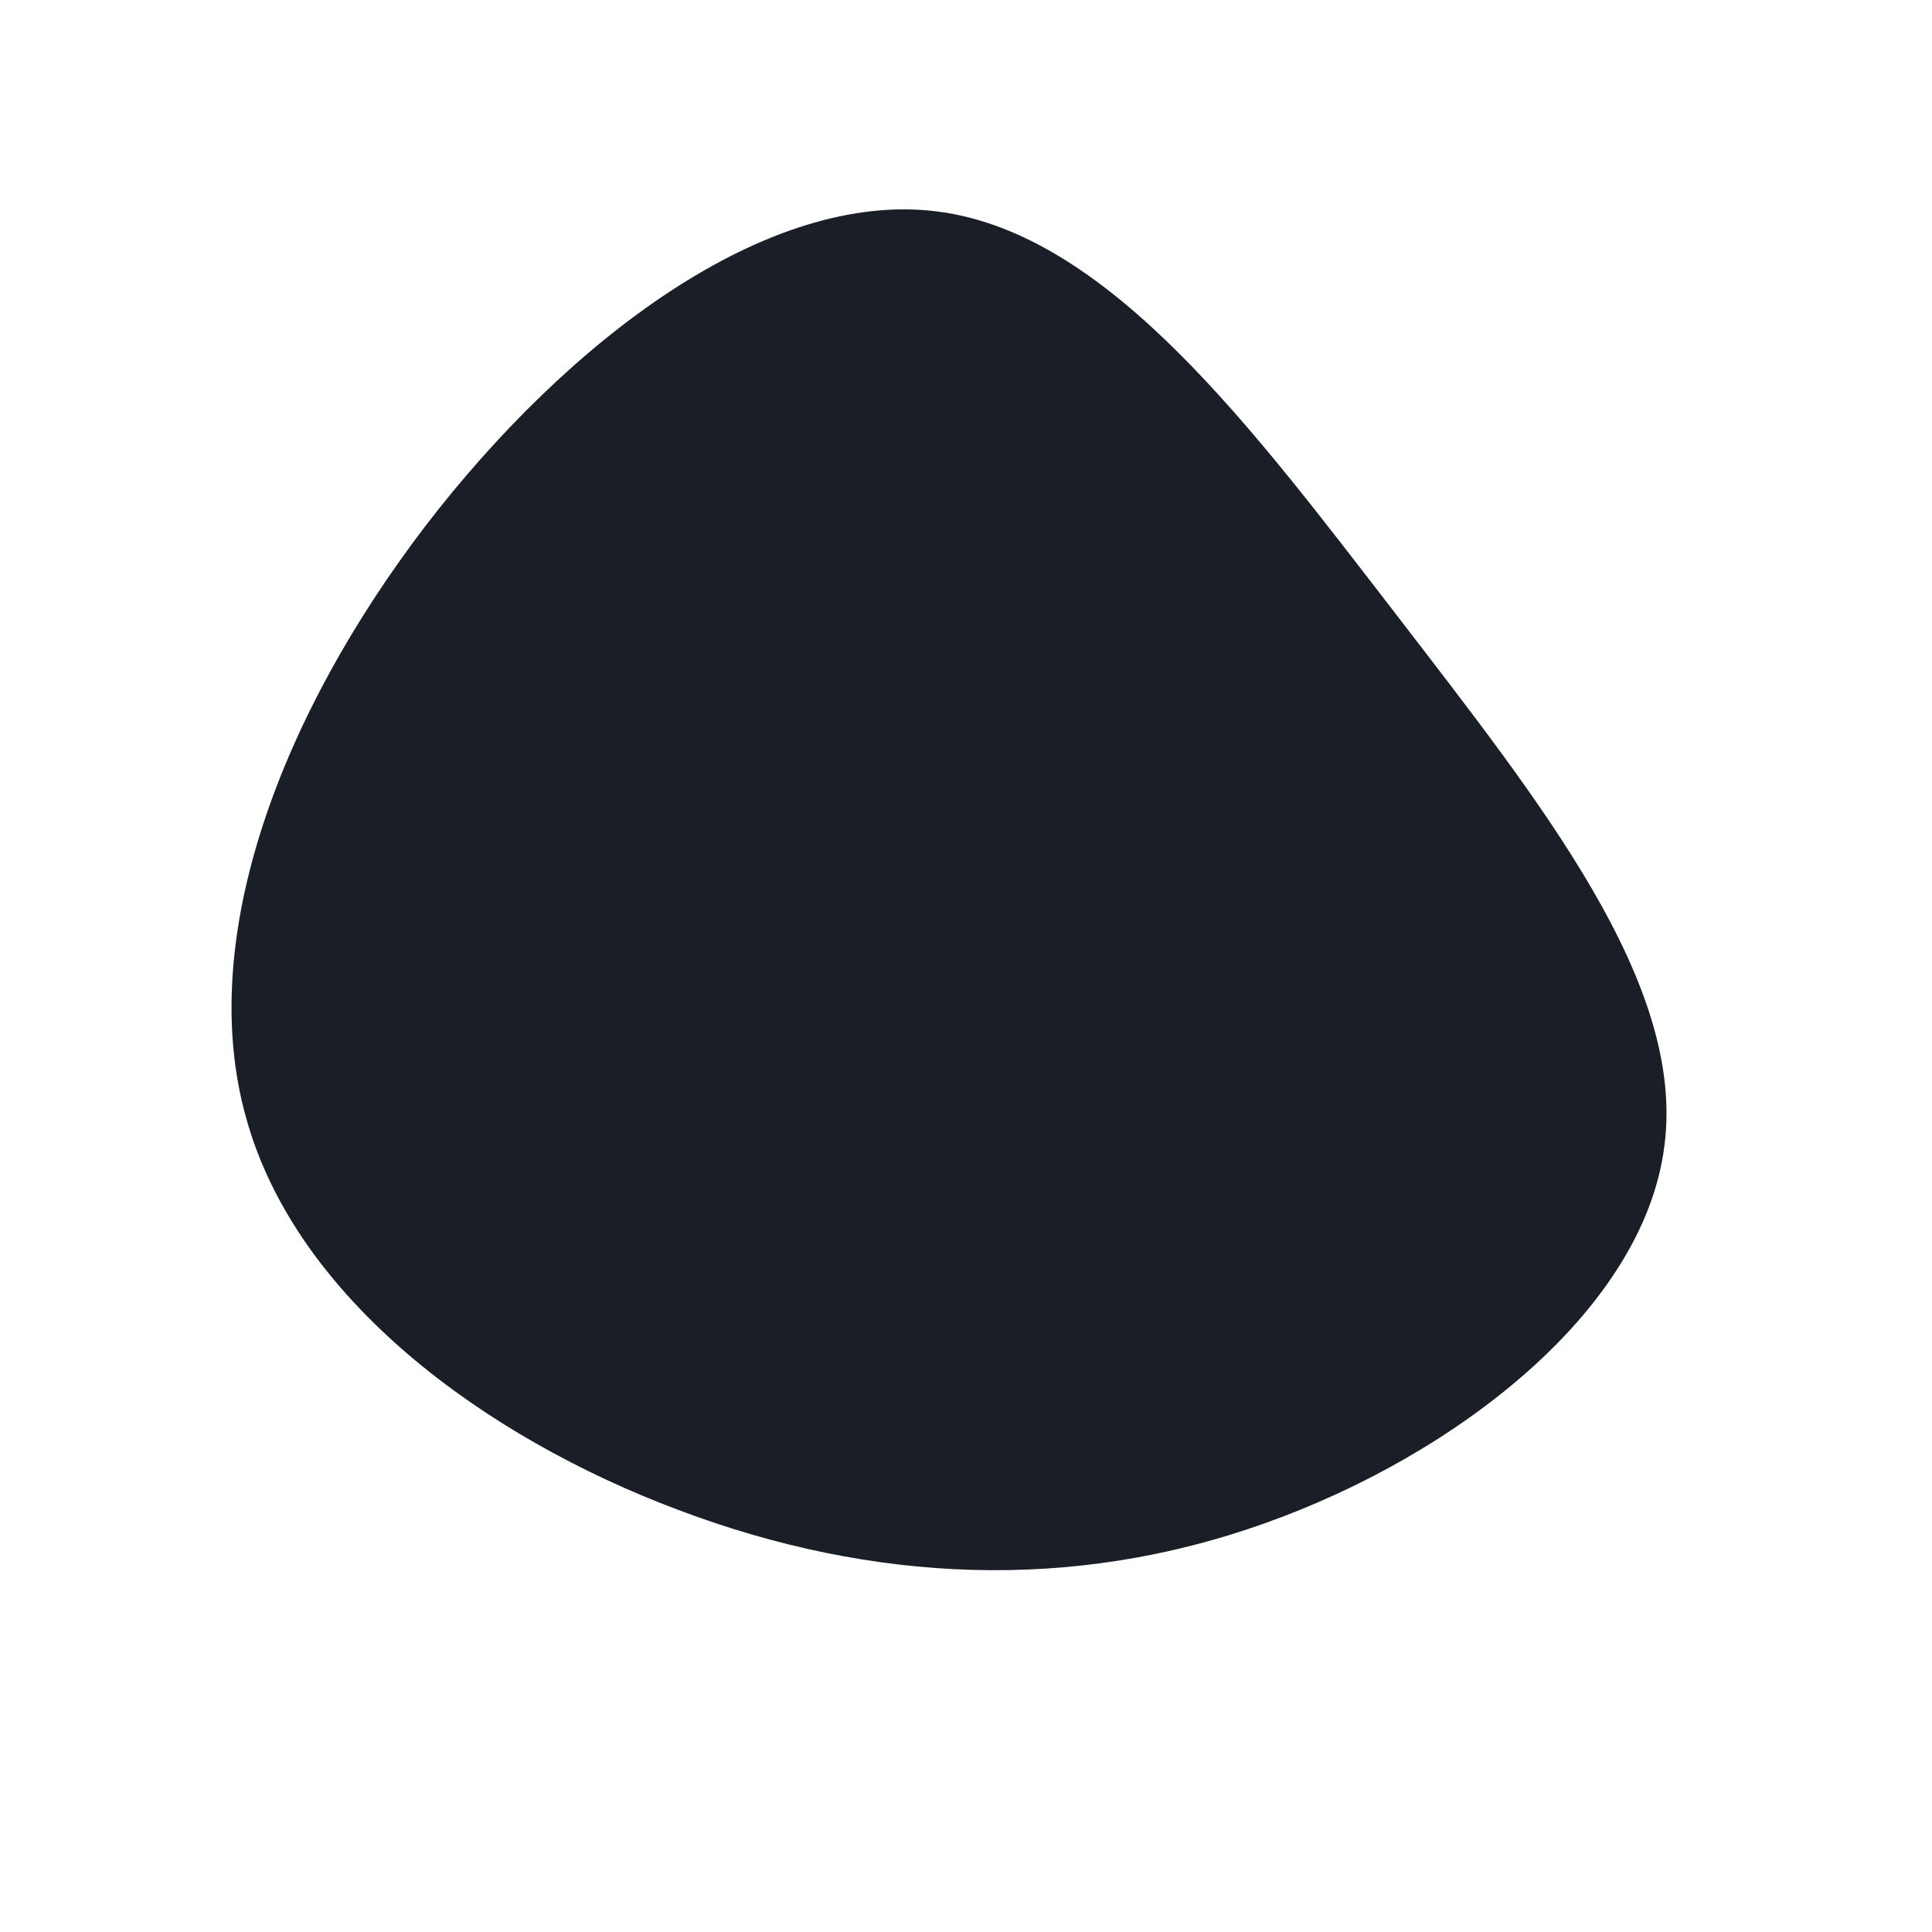
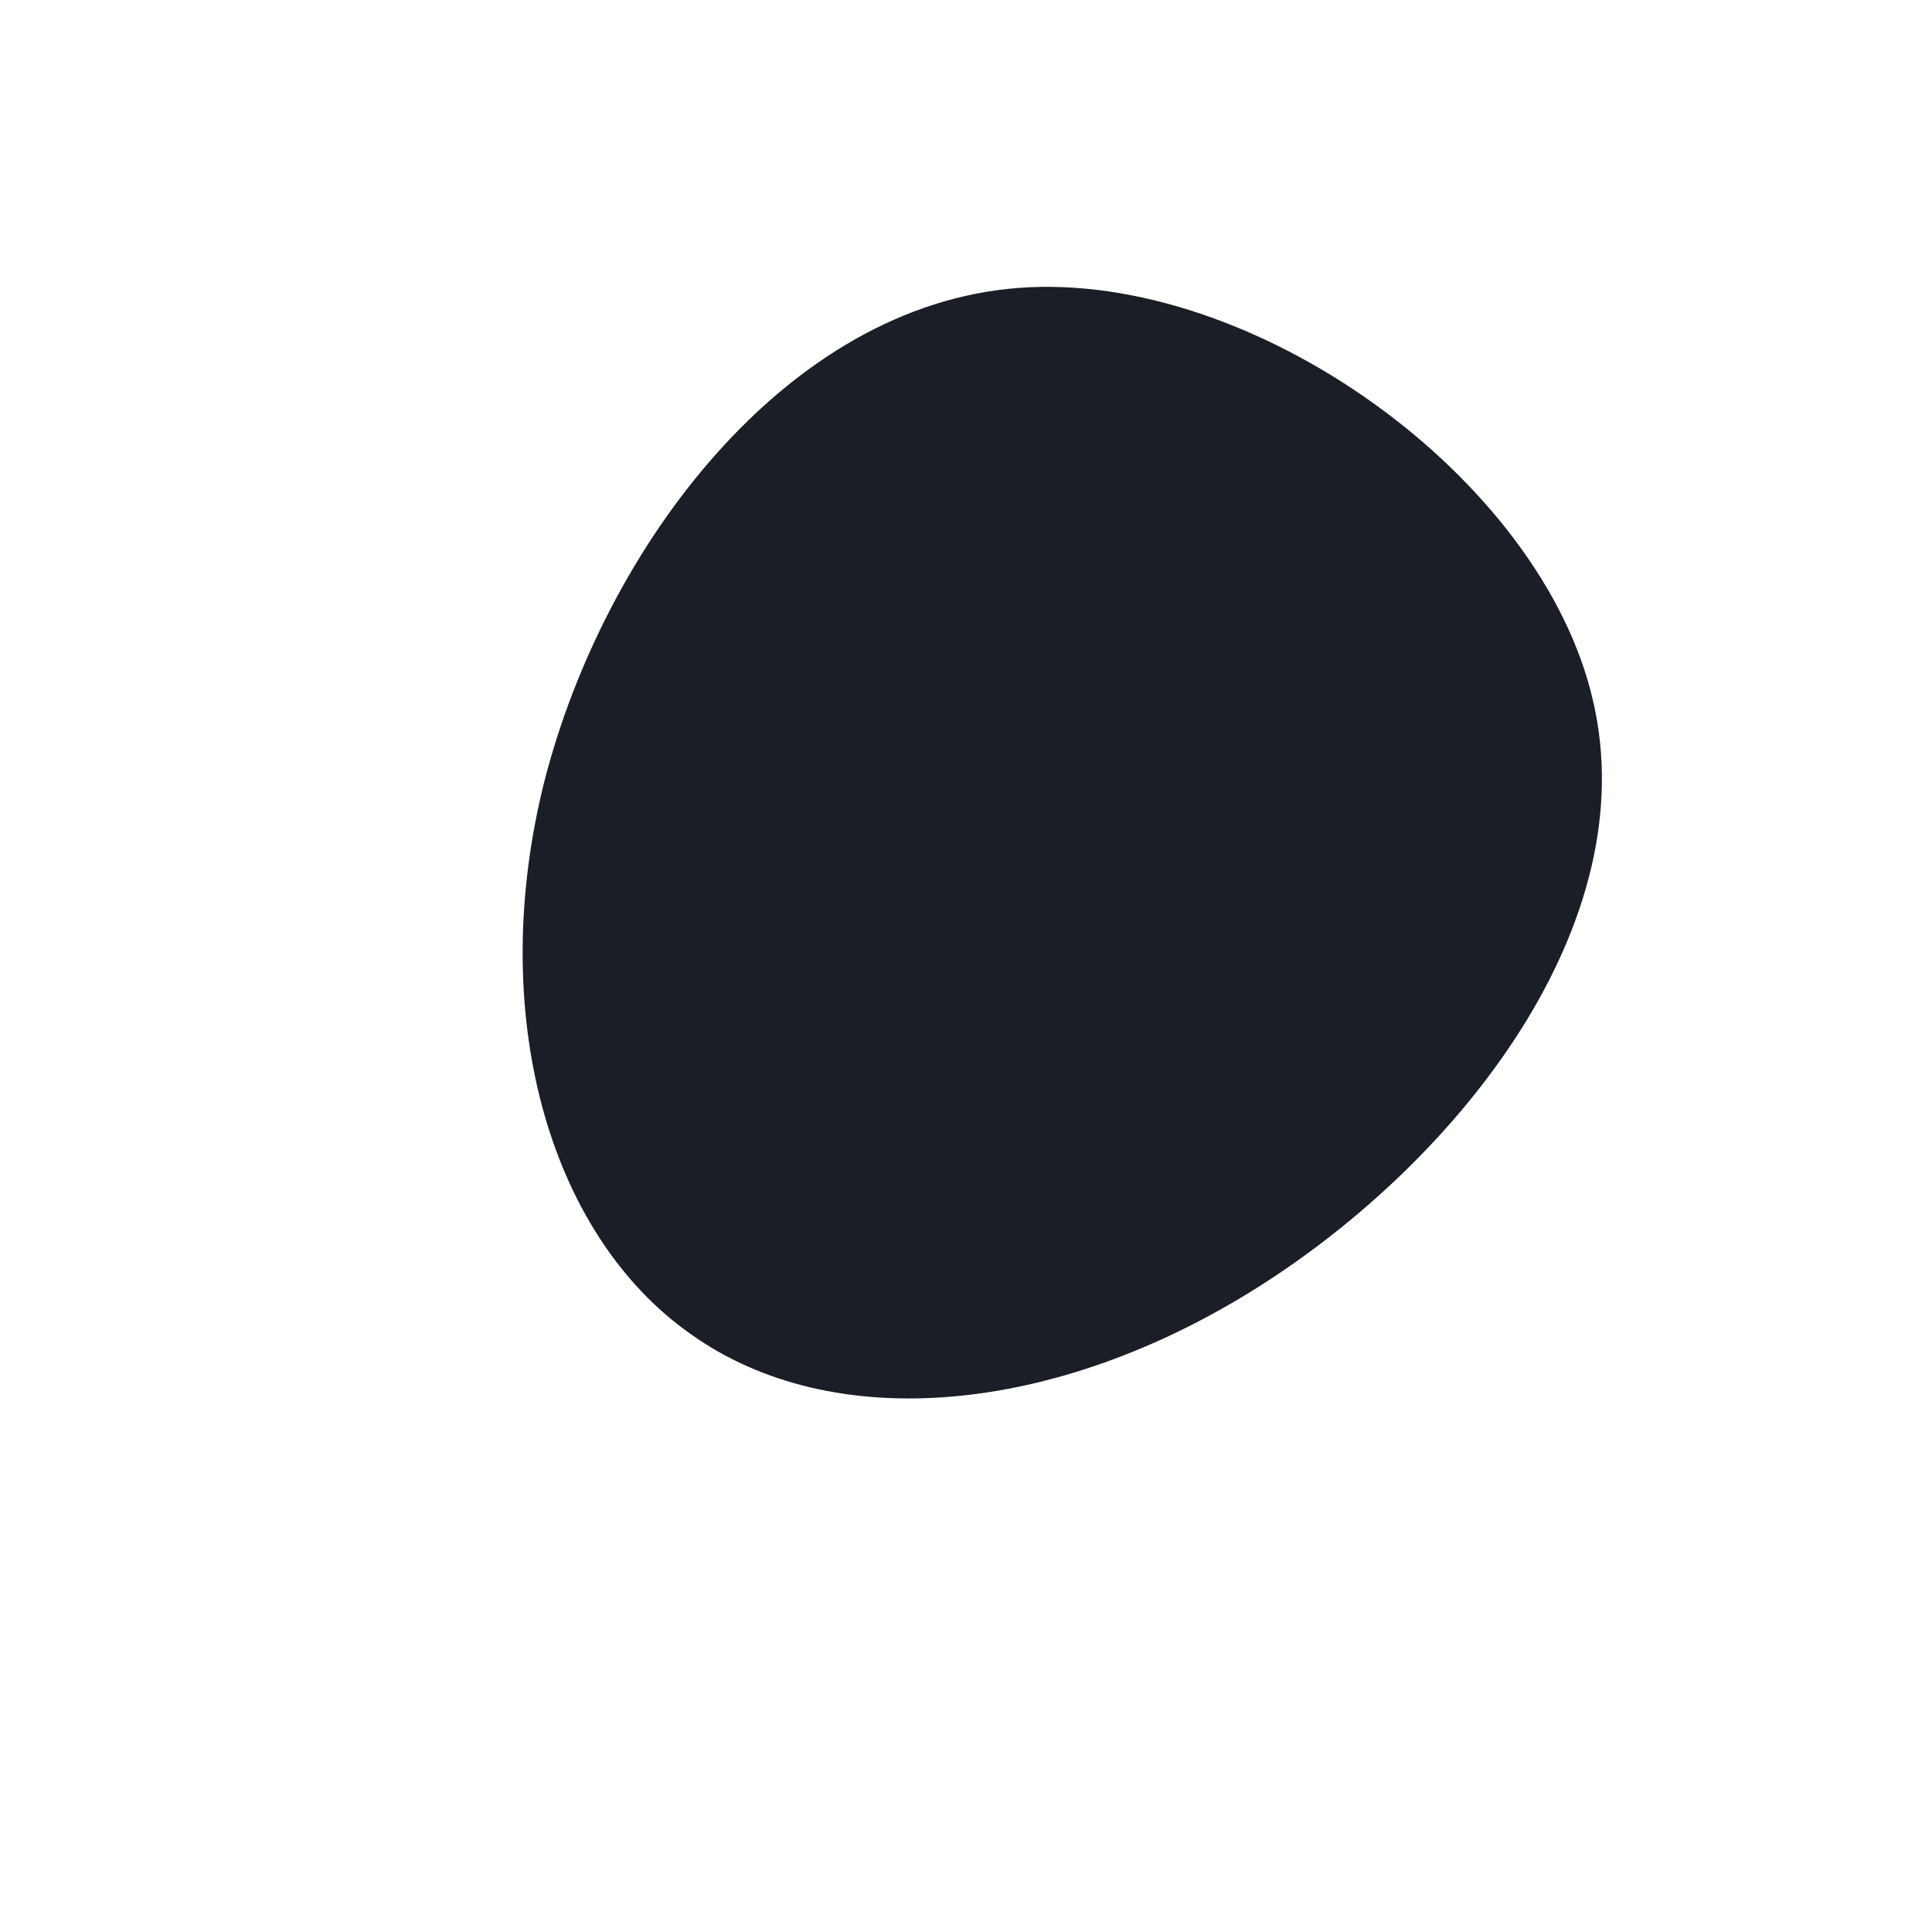
<svg xmlns="http://www.w3.org/2000/svg" viewBox="0 0 200 200">
-   <path fill="#191E27" d="M44.6,-36.3C59.5,-16.9,74.5,1.8,72.3,18.6C70.2,35.5,50.9,50.6,30.9,57.7C11,64.8,-9.7,63.9,-29.8,56.3C-49.8,48.8,-69.3,34.5,-74.5,15.8C-79.8,-2.9,-70.8,-26.1,-56,-45.5C-41.2,-64.8,-20.6,-80.4,-2.9,-78.1C14.8,-75.8,29.7,-55.6,44.6,-36.3Z" transform="translate(100 100)" />
+   <path fill="#191E27" d="M64.9,-27.5C70.3,-4.5,51.3,19.9,30.3,33.2C9.3,46.5,-13.8,48.6,-28.5,38.1C-43.3,27.7,-49.7,4.7,-43.6,-19.3C-37.4,-43.3,-18.7,-68.4,5.5,-70.2C29.8,-72,59.6,-50.5,64.9,-27.5Z" transform="translate(100 100)" />
</svg>
